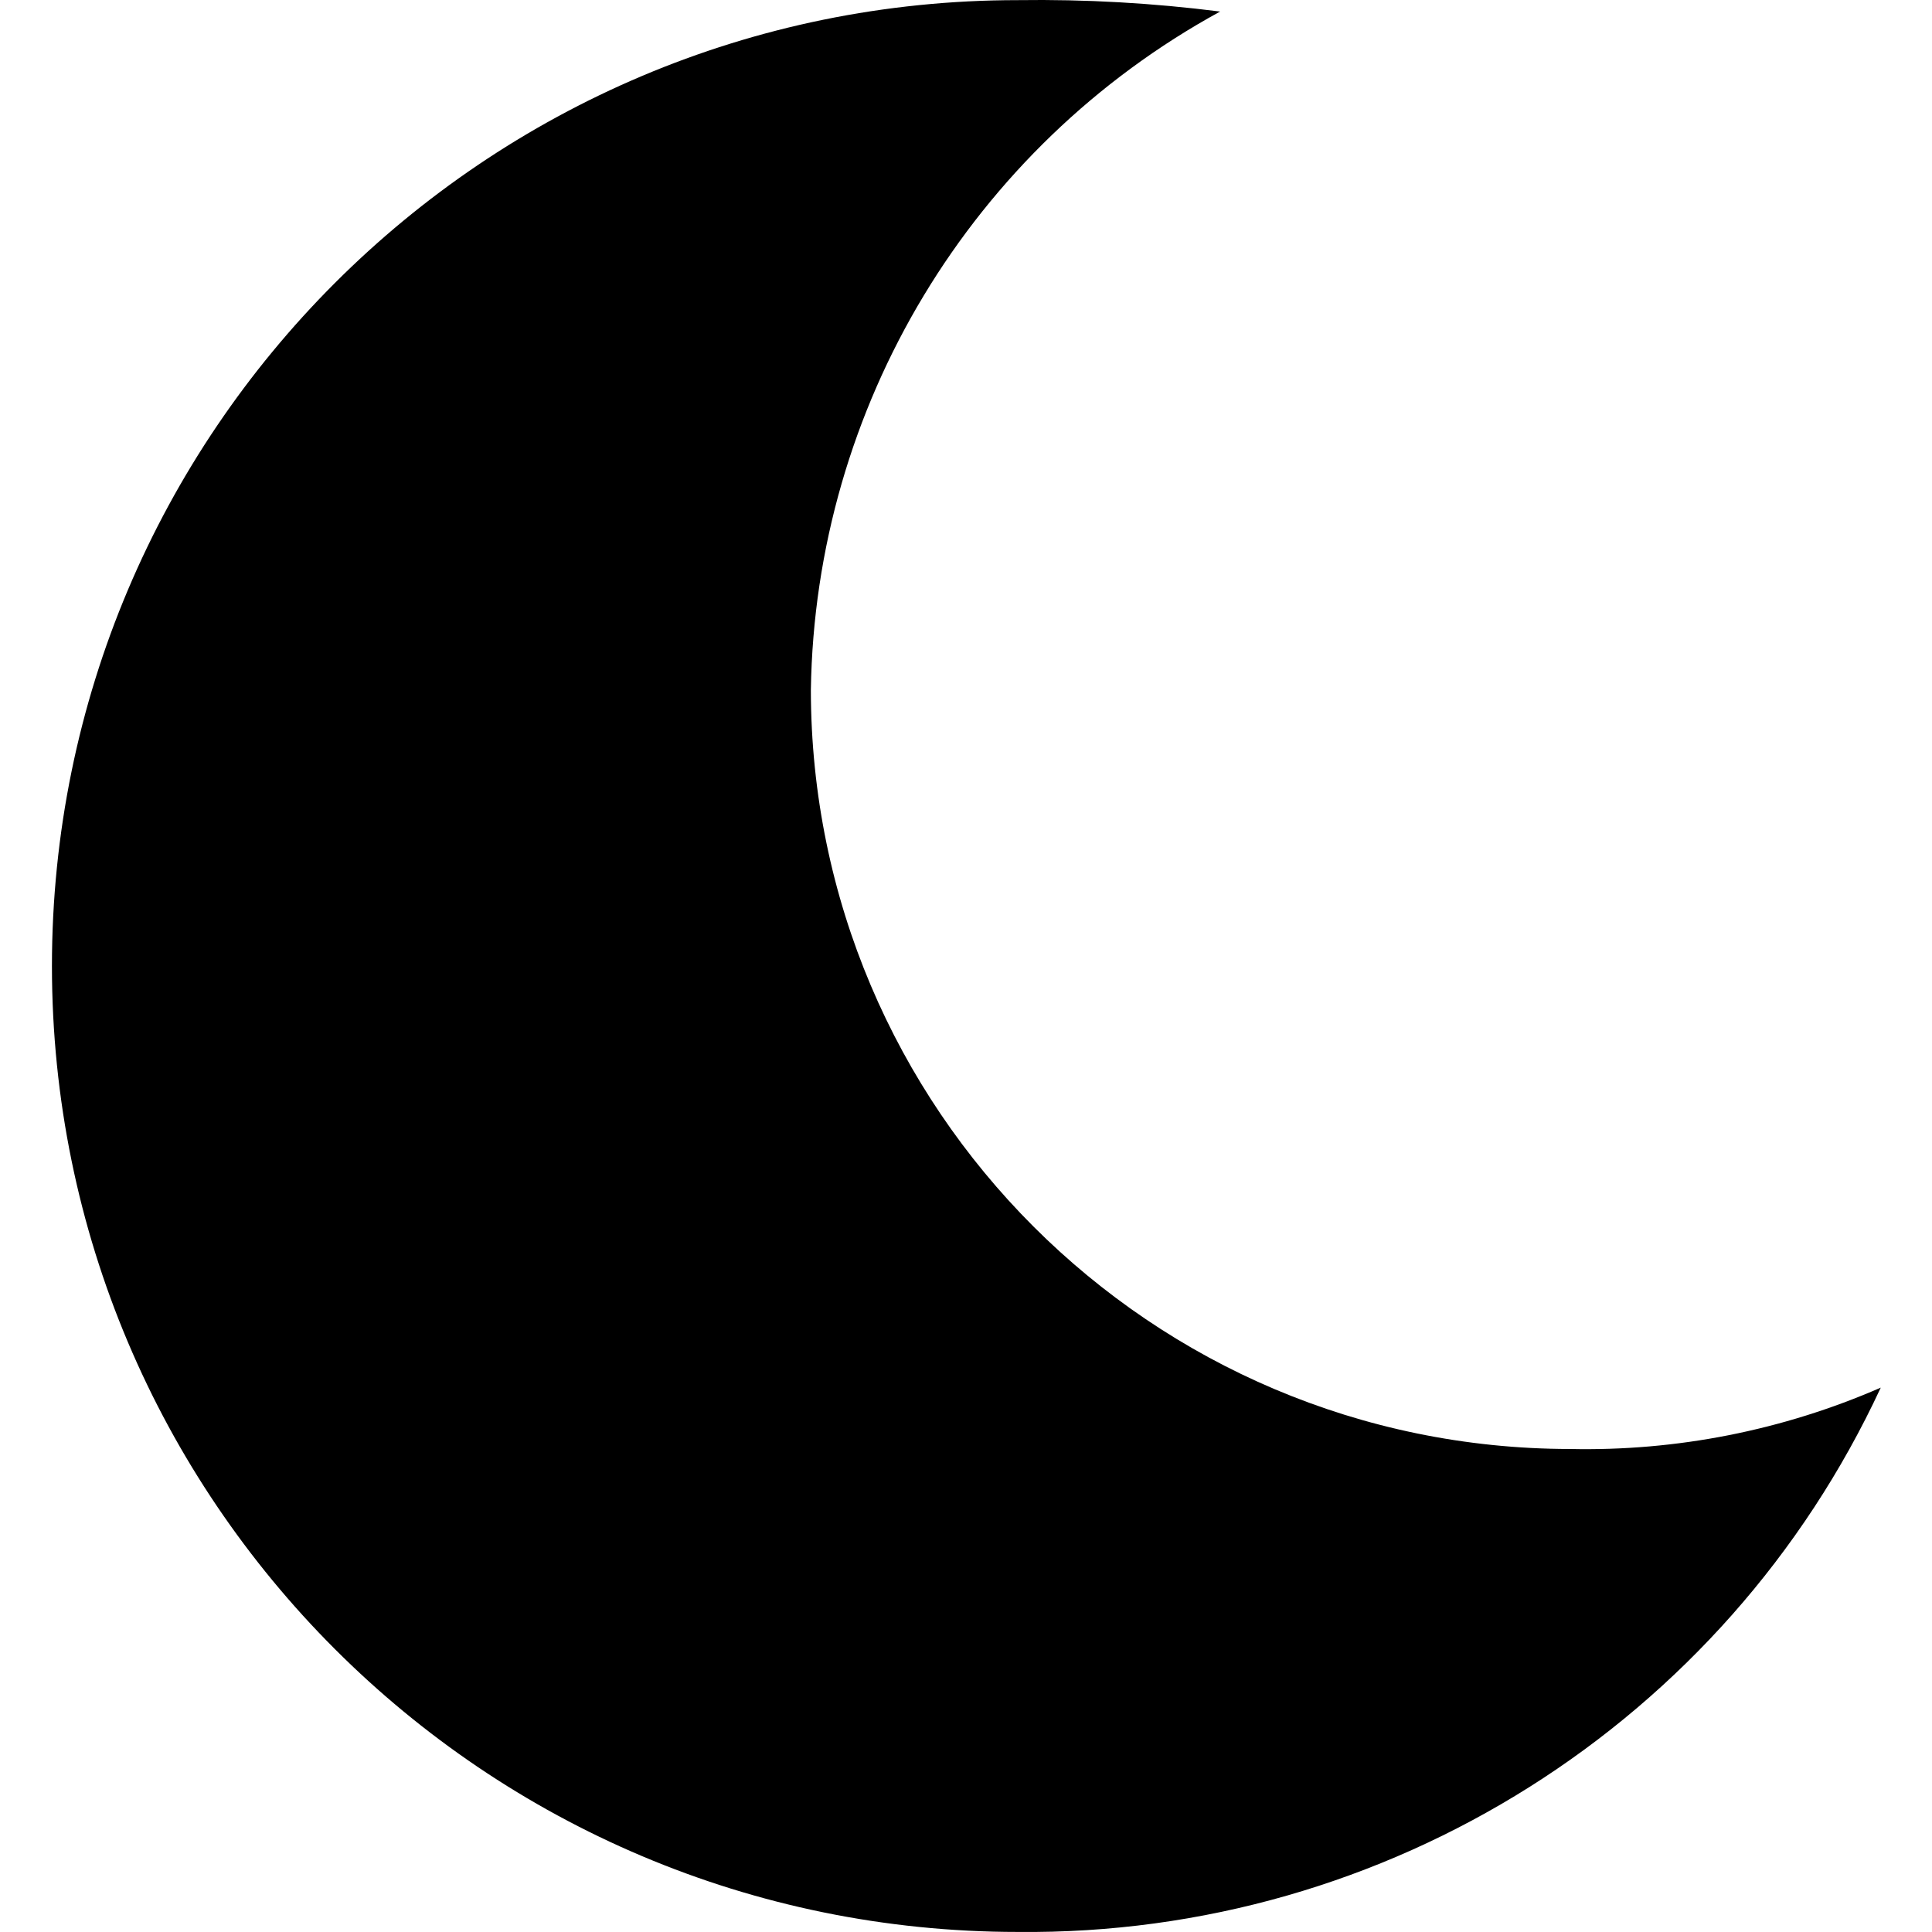
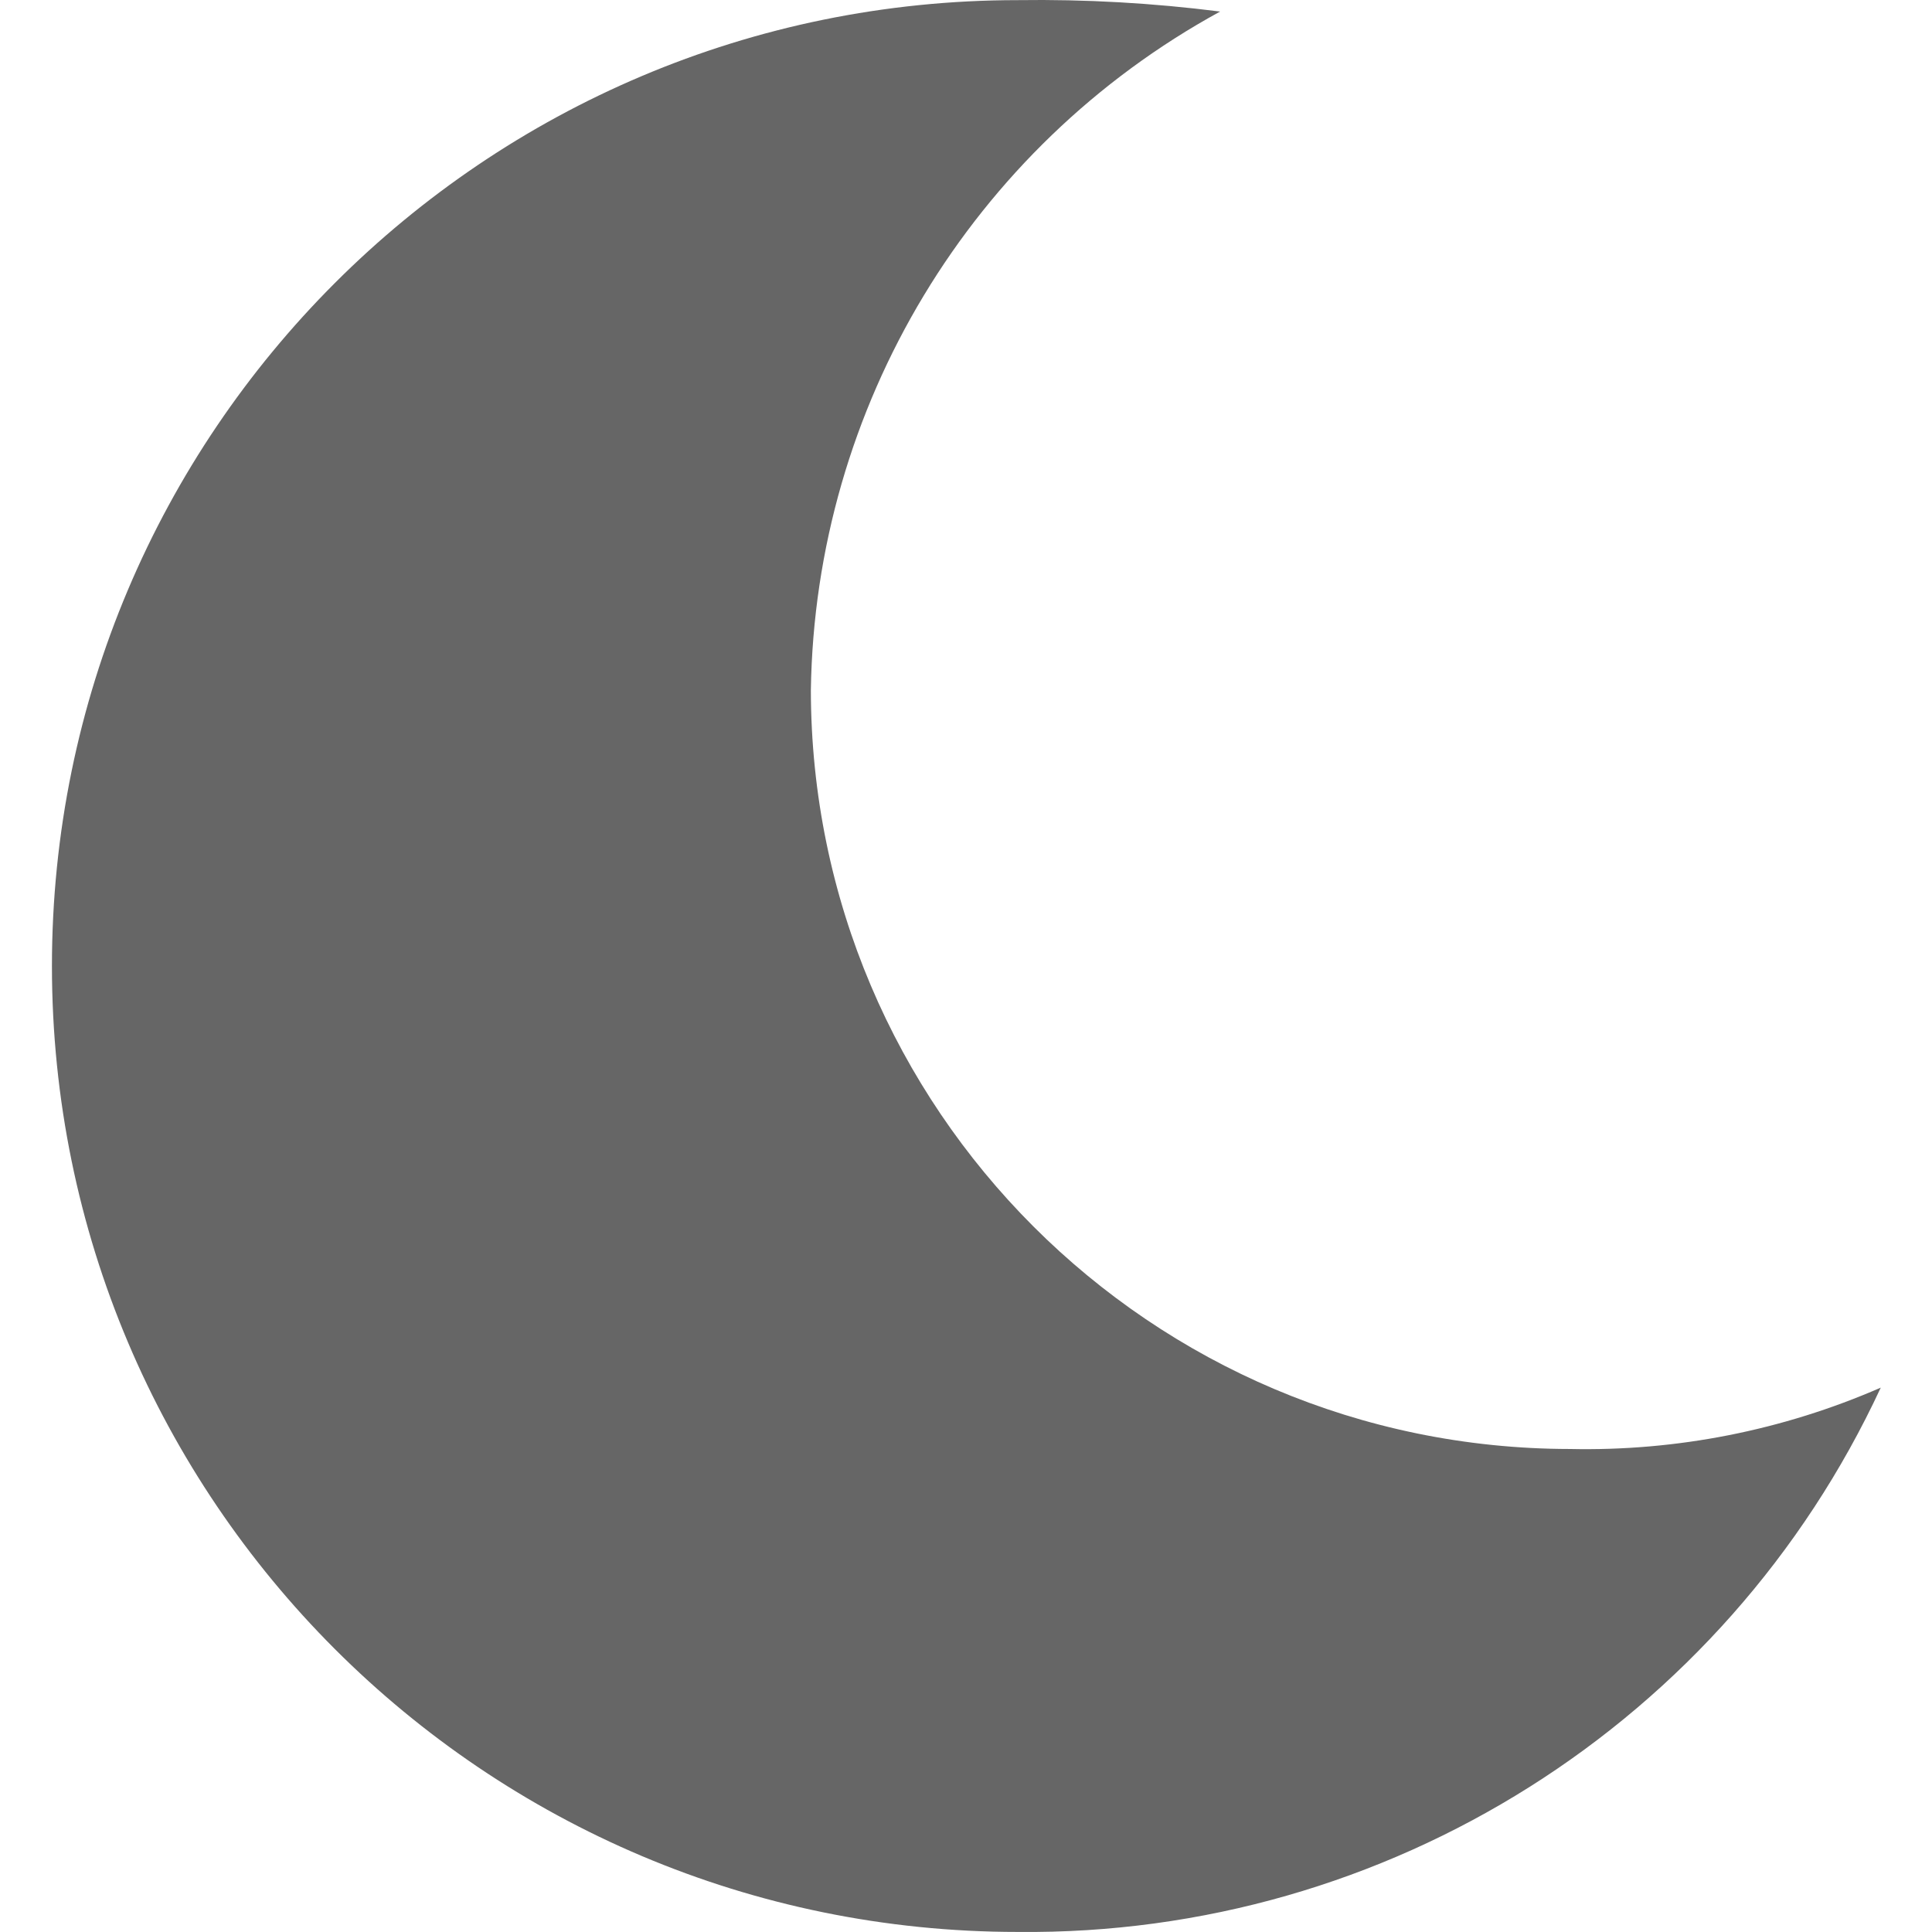
<svg xmlns="http://www.w3.org/2000/svg" height="448pt" viewBox="-12 0 448 448.045" width="448pt">
-   <path d="m224.023 448.031c85.715.902 164.012-48.488 200.117-126.23-22.723 9.914-47.332 14.77-72.117 14.23-97.156-.109-175.891-78.844-176-176 .973-65.719 37.234-125.832 94.91-157.352-15.555-1.98-31.23-2.867-46.91-2.648-123.715 0-224 100.289-224 224 0 123.715 100.285 224 224 224zm0 0" />
+   <path fill="#666666" d="m224.023 448.031c85.715.902 164.012-48.488 200.117-126.23-22.723 9.914-47.332 14.77-72.117 14.23-97.156-.109-175.891-78.844-176-176 .973-65.719 37.234-125.832 94.91-157.352-15.555-1.98-31.23-2.867-46.91-2.648-123.715 0-224 100.289-224 224 0 123.715 100.285 224 224 224zm0 0" />
</svg>
